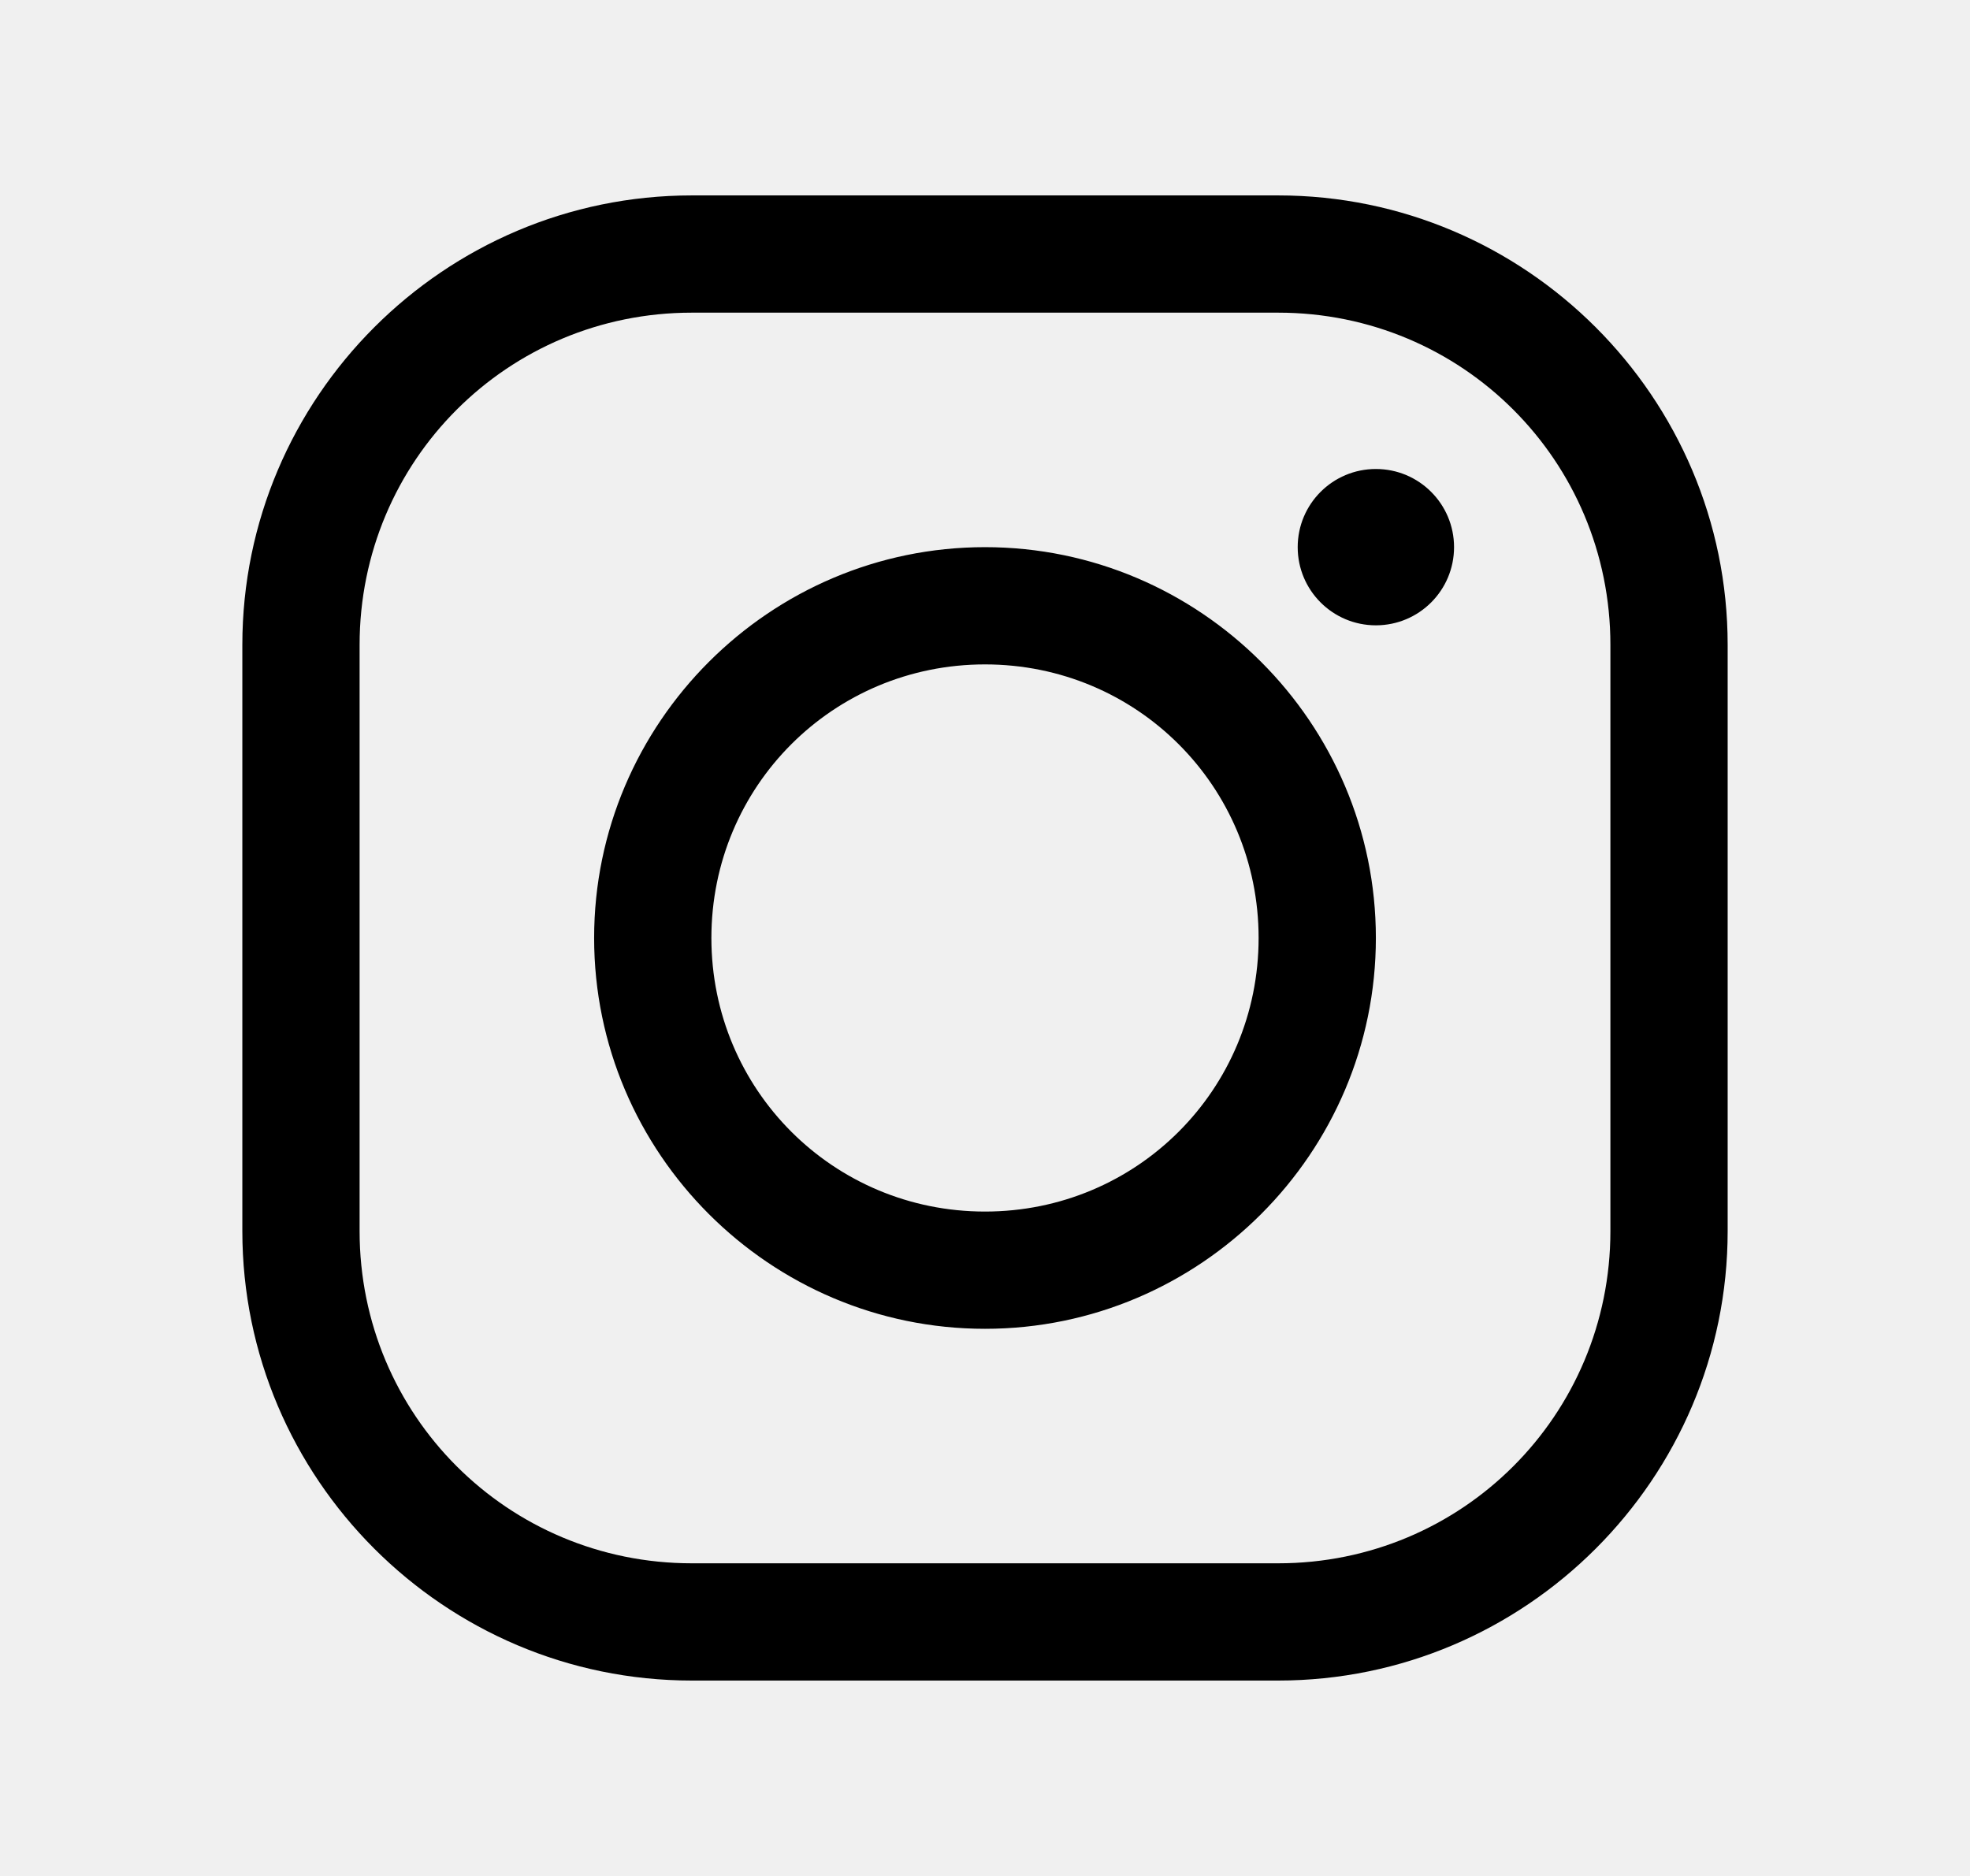
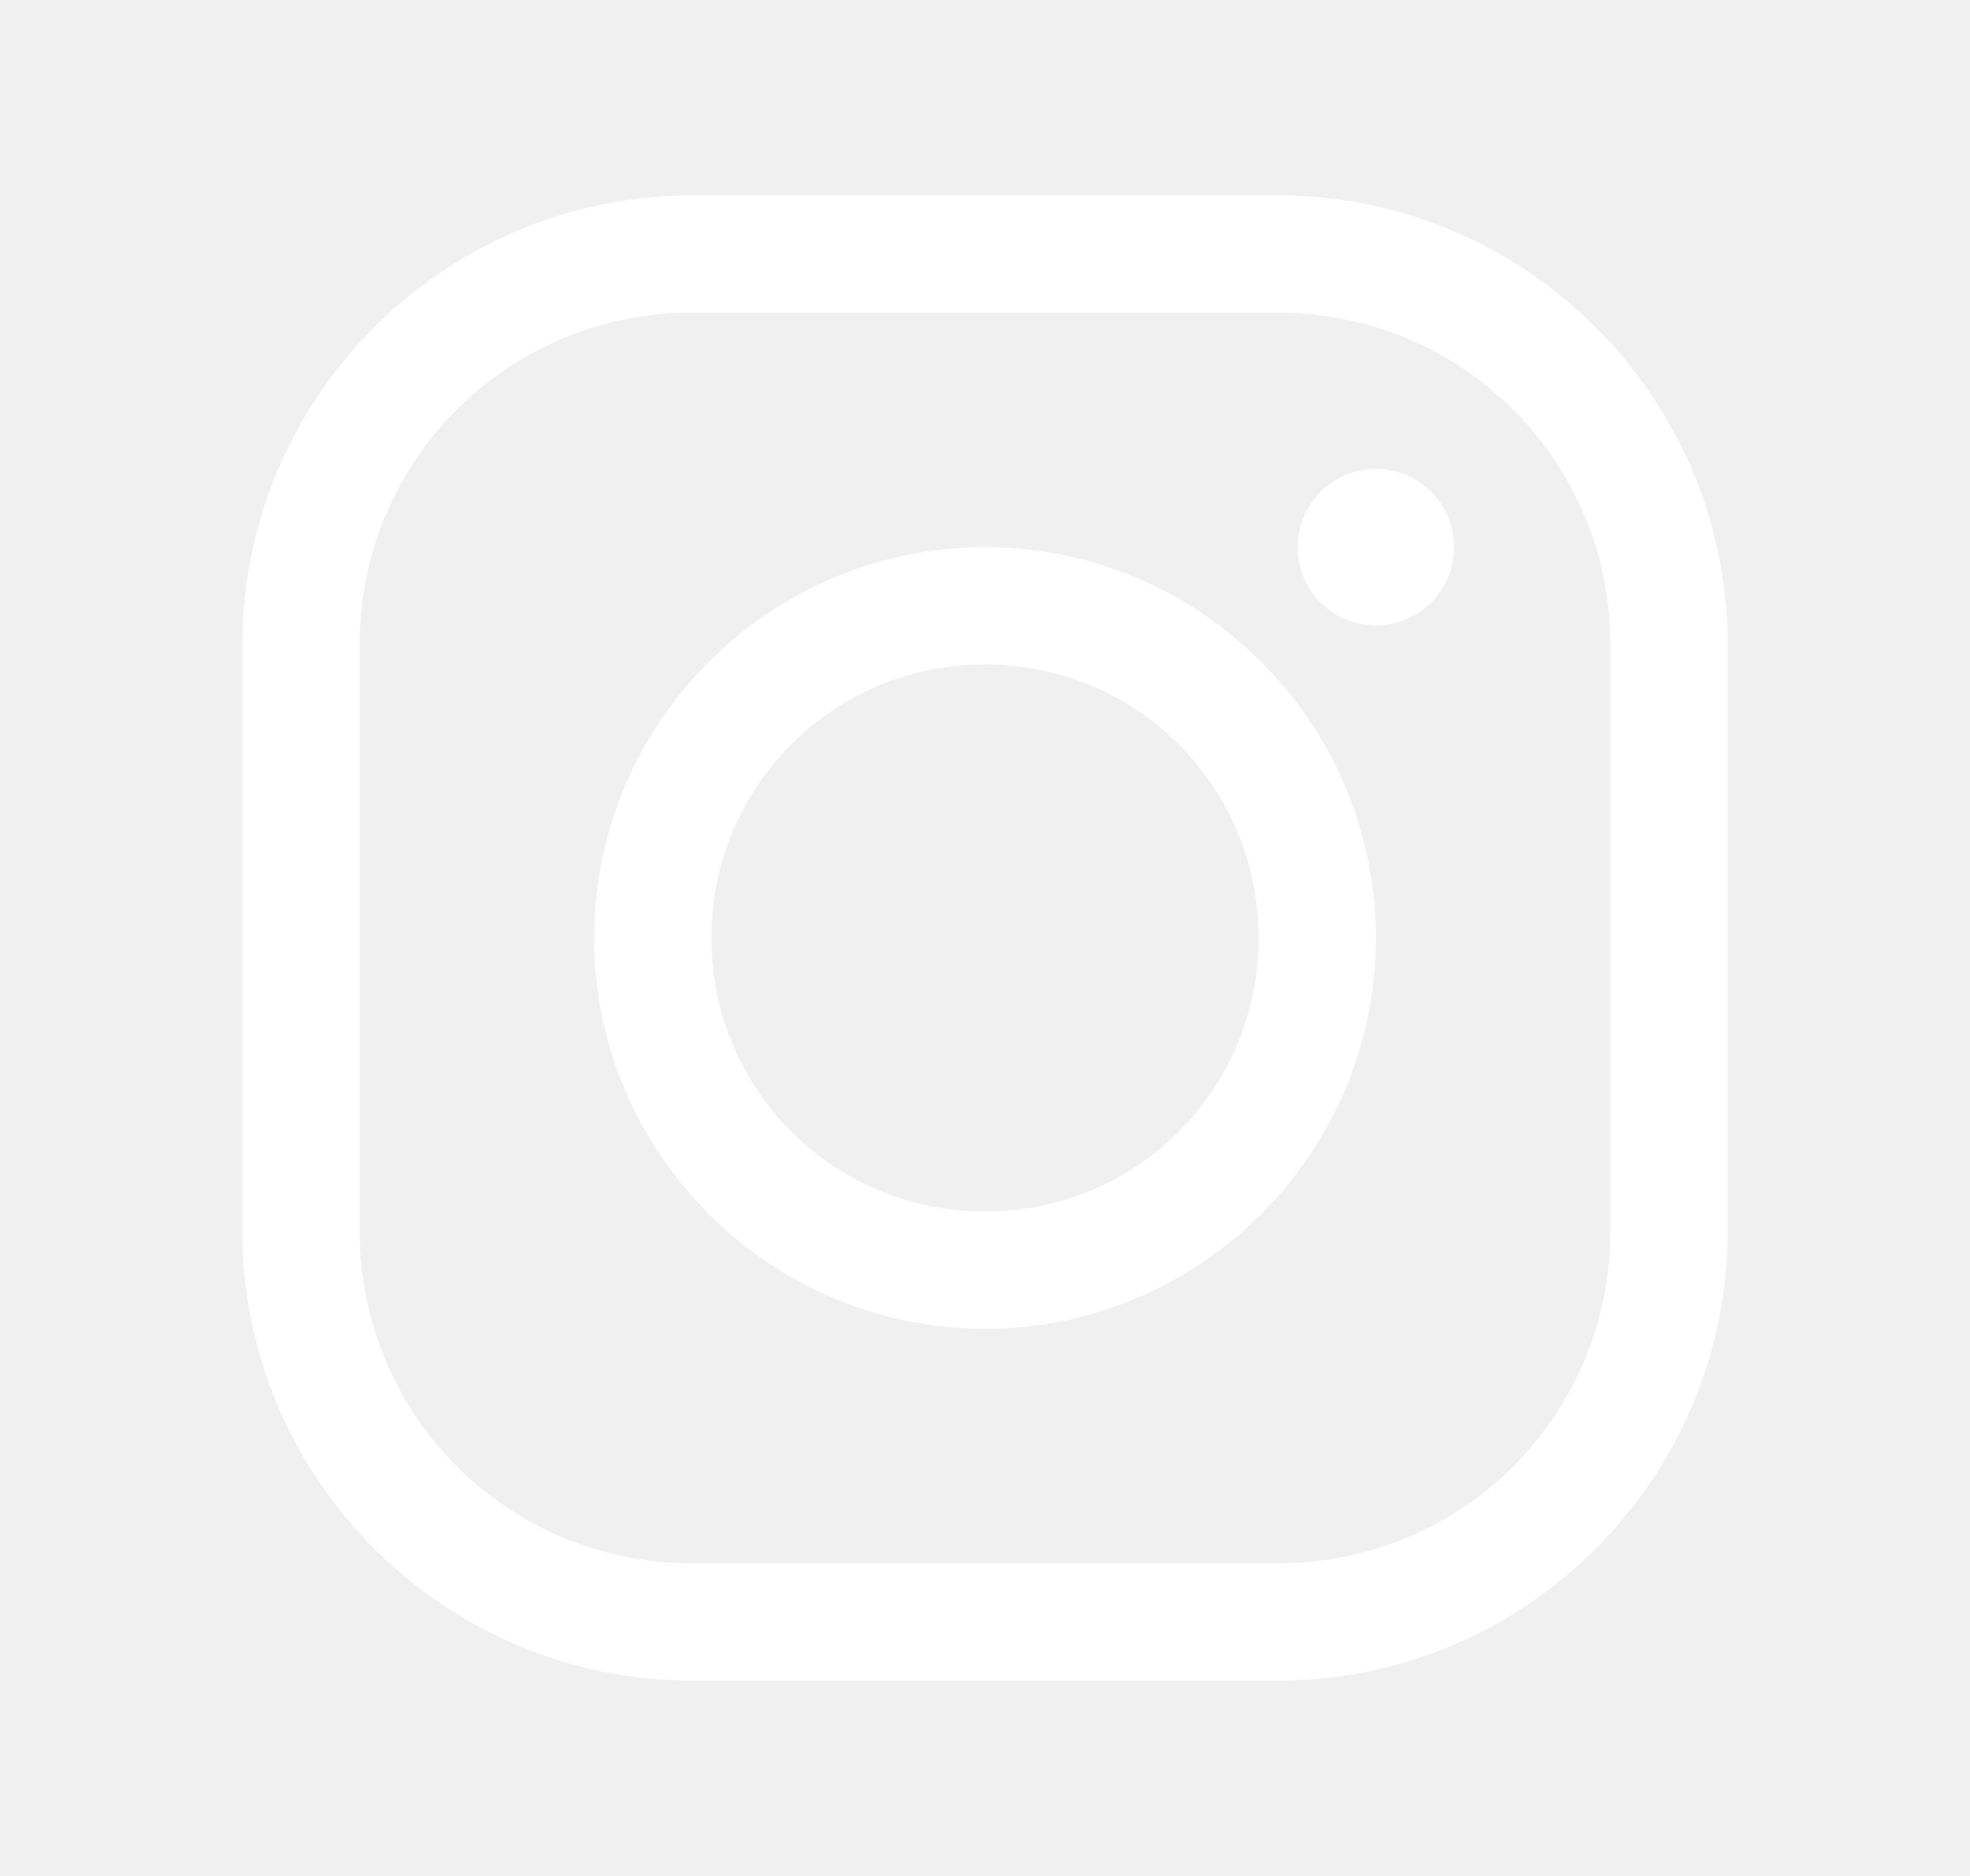
- <svg xmlns="http://www.w3.org/2000/svg" viewBox="0 0 48 48" width="21px" height="20px">
+ <svg xmlns="http://www.w3.org/2000/svg" fill="#ffffff" viewBox="0 0 48 48" width="21px" height="20px">
  <path d="M 16.5 5 C 10.166 5 5 10.166 5 16.5 L 5 31.5 C 5 37.833 10.166 43 16.5 43 L 31.5 43 C 37.833 43 43 37.833 43 31.5 L 43 16.5 C 43 10.166 37.833 5 31.5 5 L 16.5 5 z M 16.5 8 L 31.5 8 C 36.211 8 40 11.788 40 16.5 L 40 31.5 C 40 36.211 36.211 40 31.5 40 L 16.5 40 C 11.788 40 8 36.211 8 31.5 L 8 16.5 C 8 11.788 11.788 8 16.5 8 z M 34 12 C 32.895 12 32 12.895 32 14 C 32 15.105 32.895 16 34 16 C 35.105 16 36 15.105 36 14 C 36 12.895 35.105 12 34 12 z M 24 14 C 18.495 14 14 18.495 14 24 C 14 29.505 18.495 34 24 34 C 29.505 34 34 29.505 34 24 C 34 18.495 29.505 14 24 14 z M 24 17 C 27.883 17 31 20.117 31 24 C 31 27.883 27.883 31 24 31 C 20.117 31 17 27.883 17 24 C 17 20.117 20.117 17 24 17 z" />
</svg>
